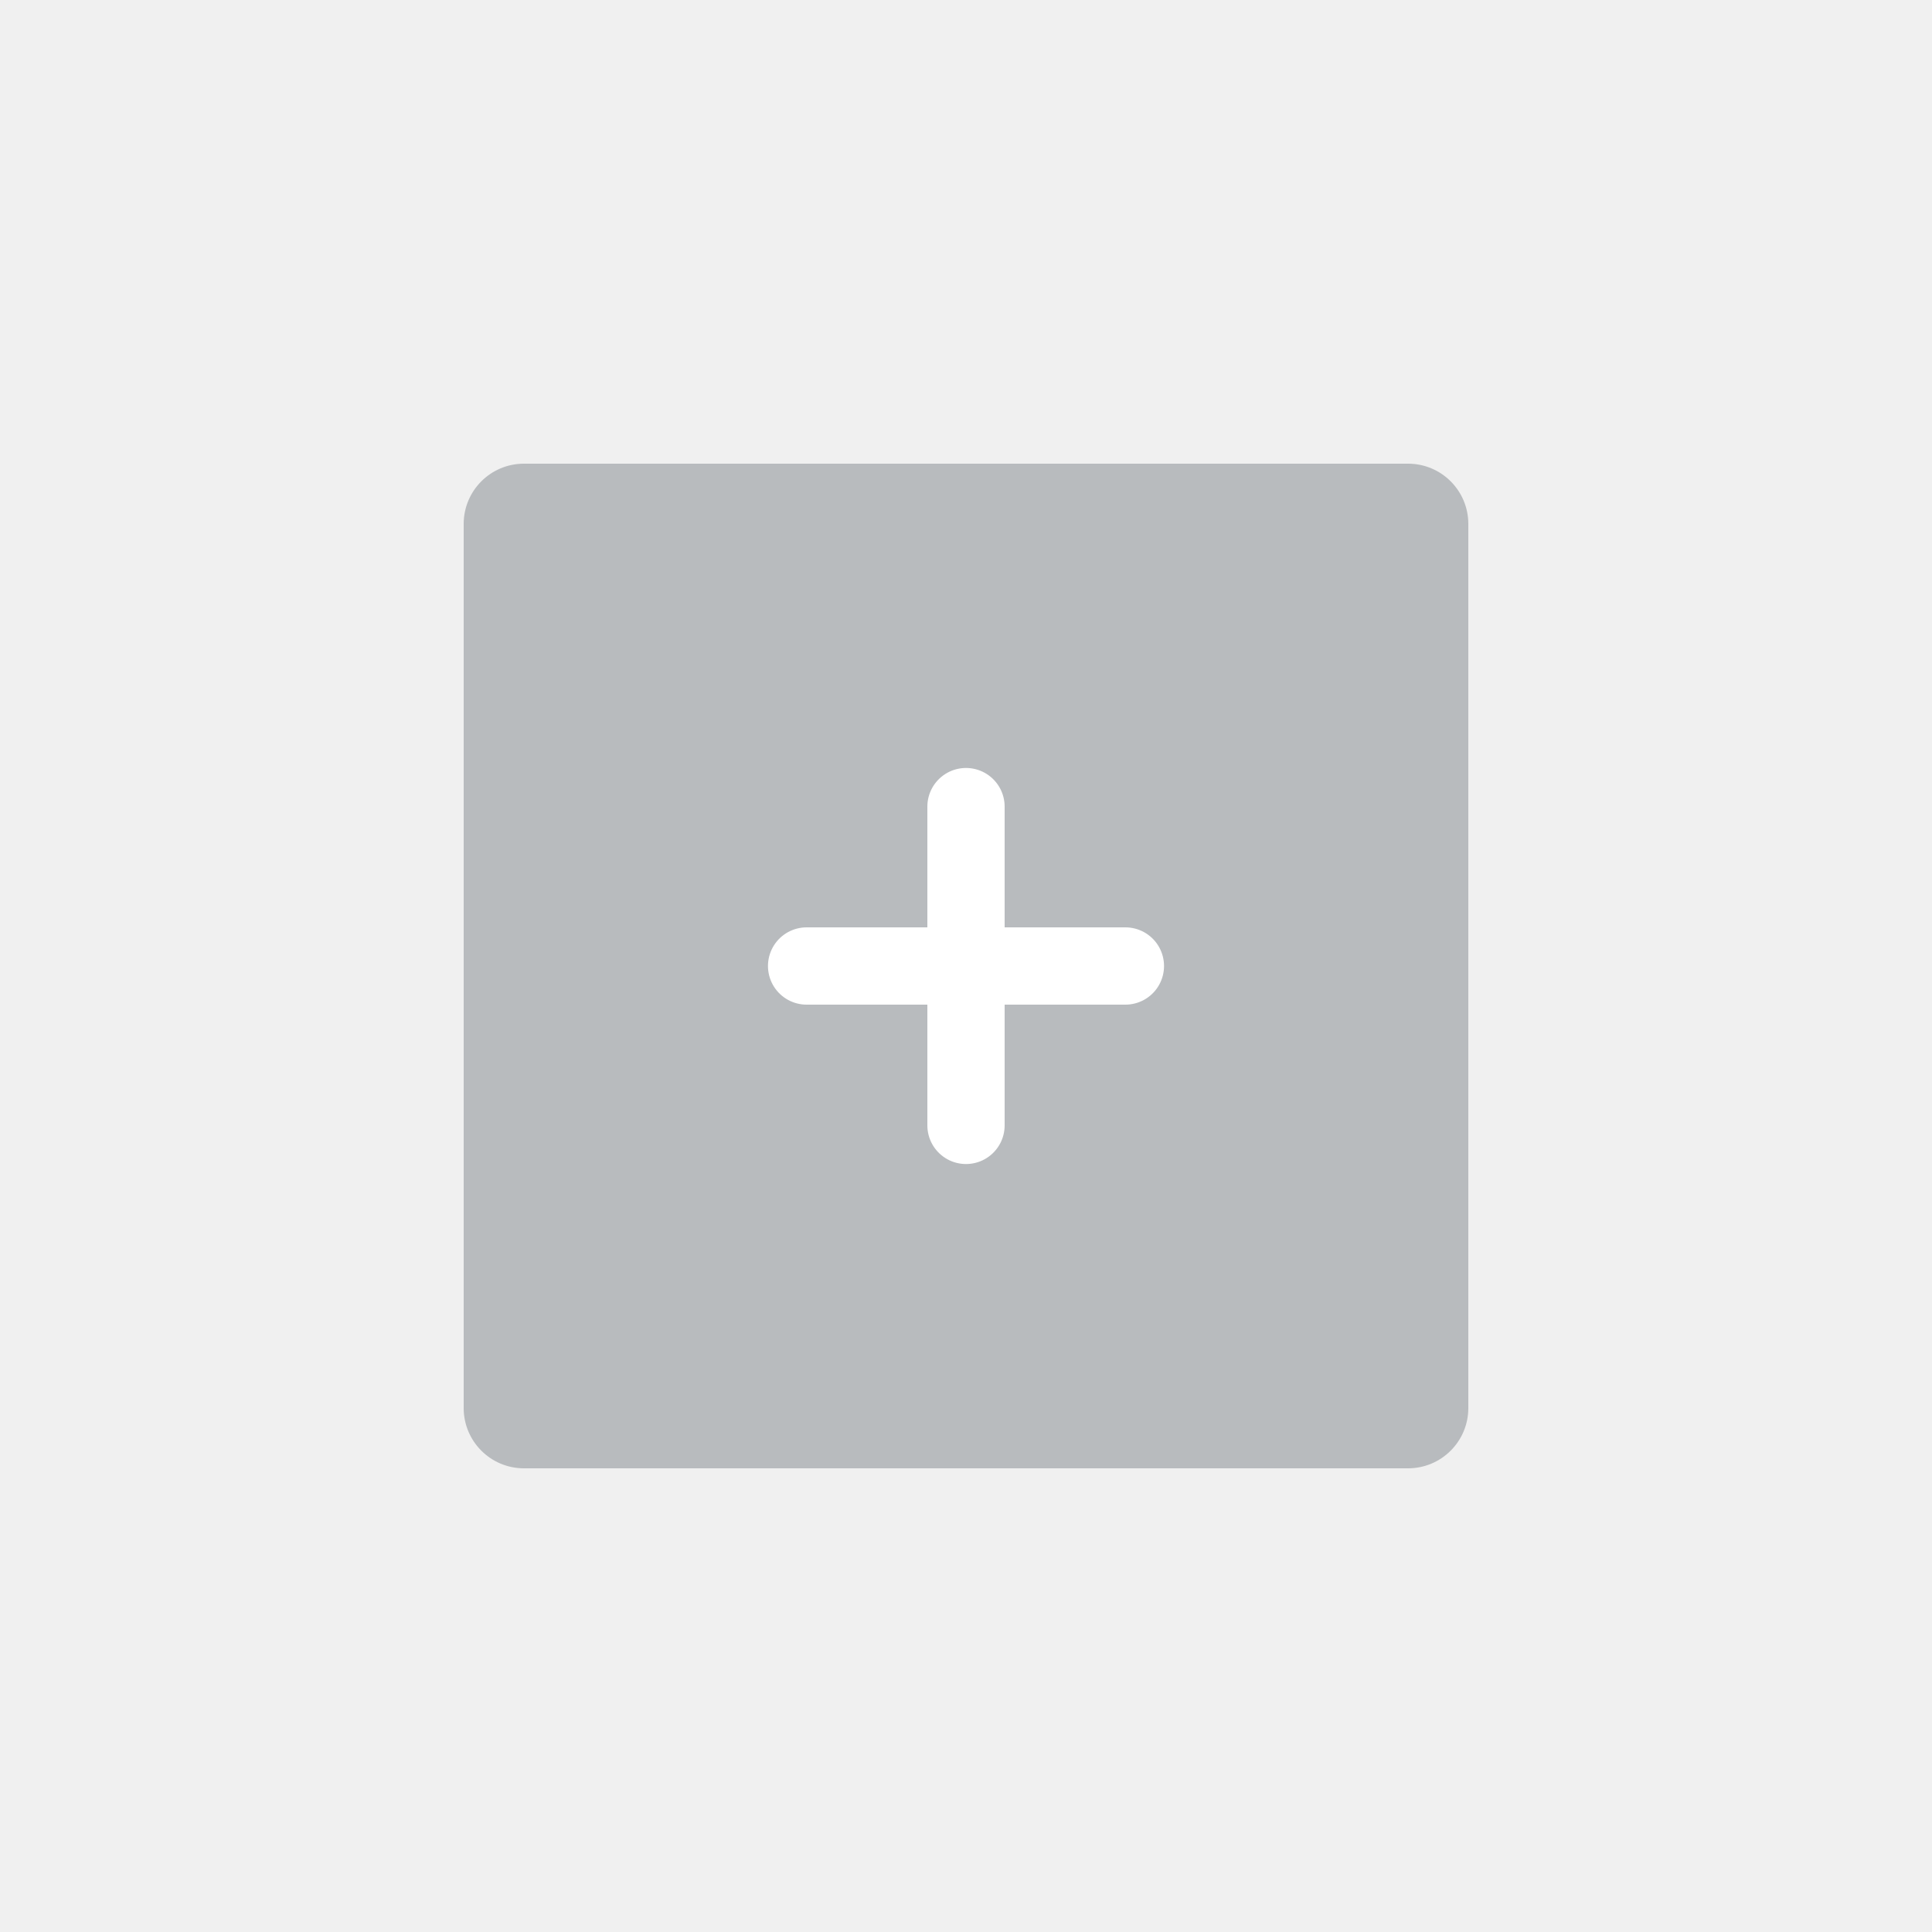
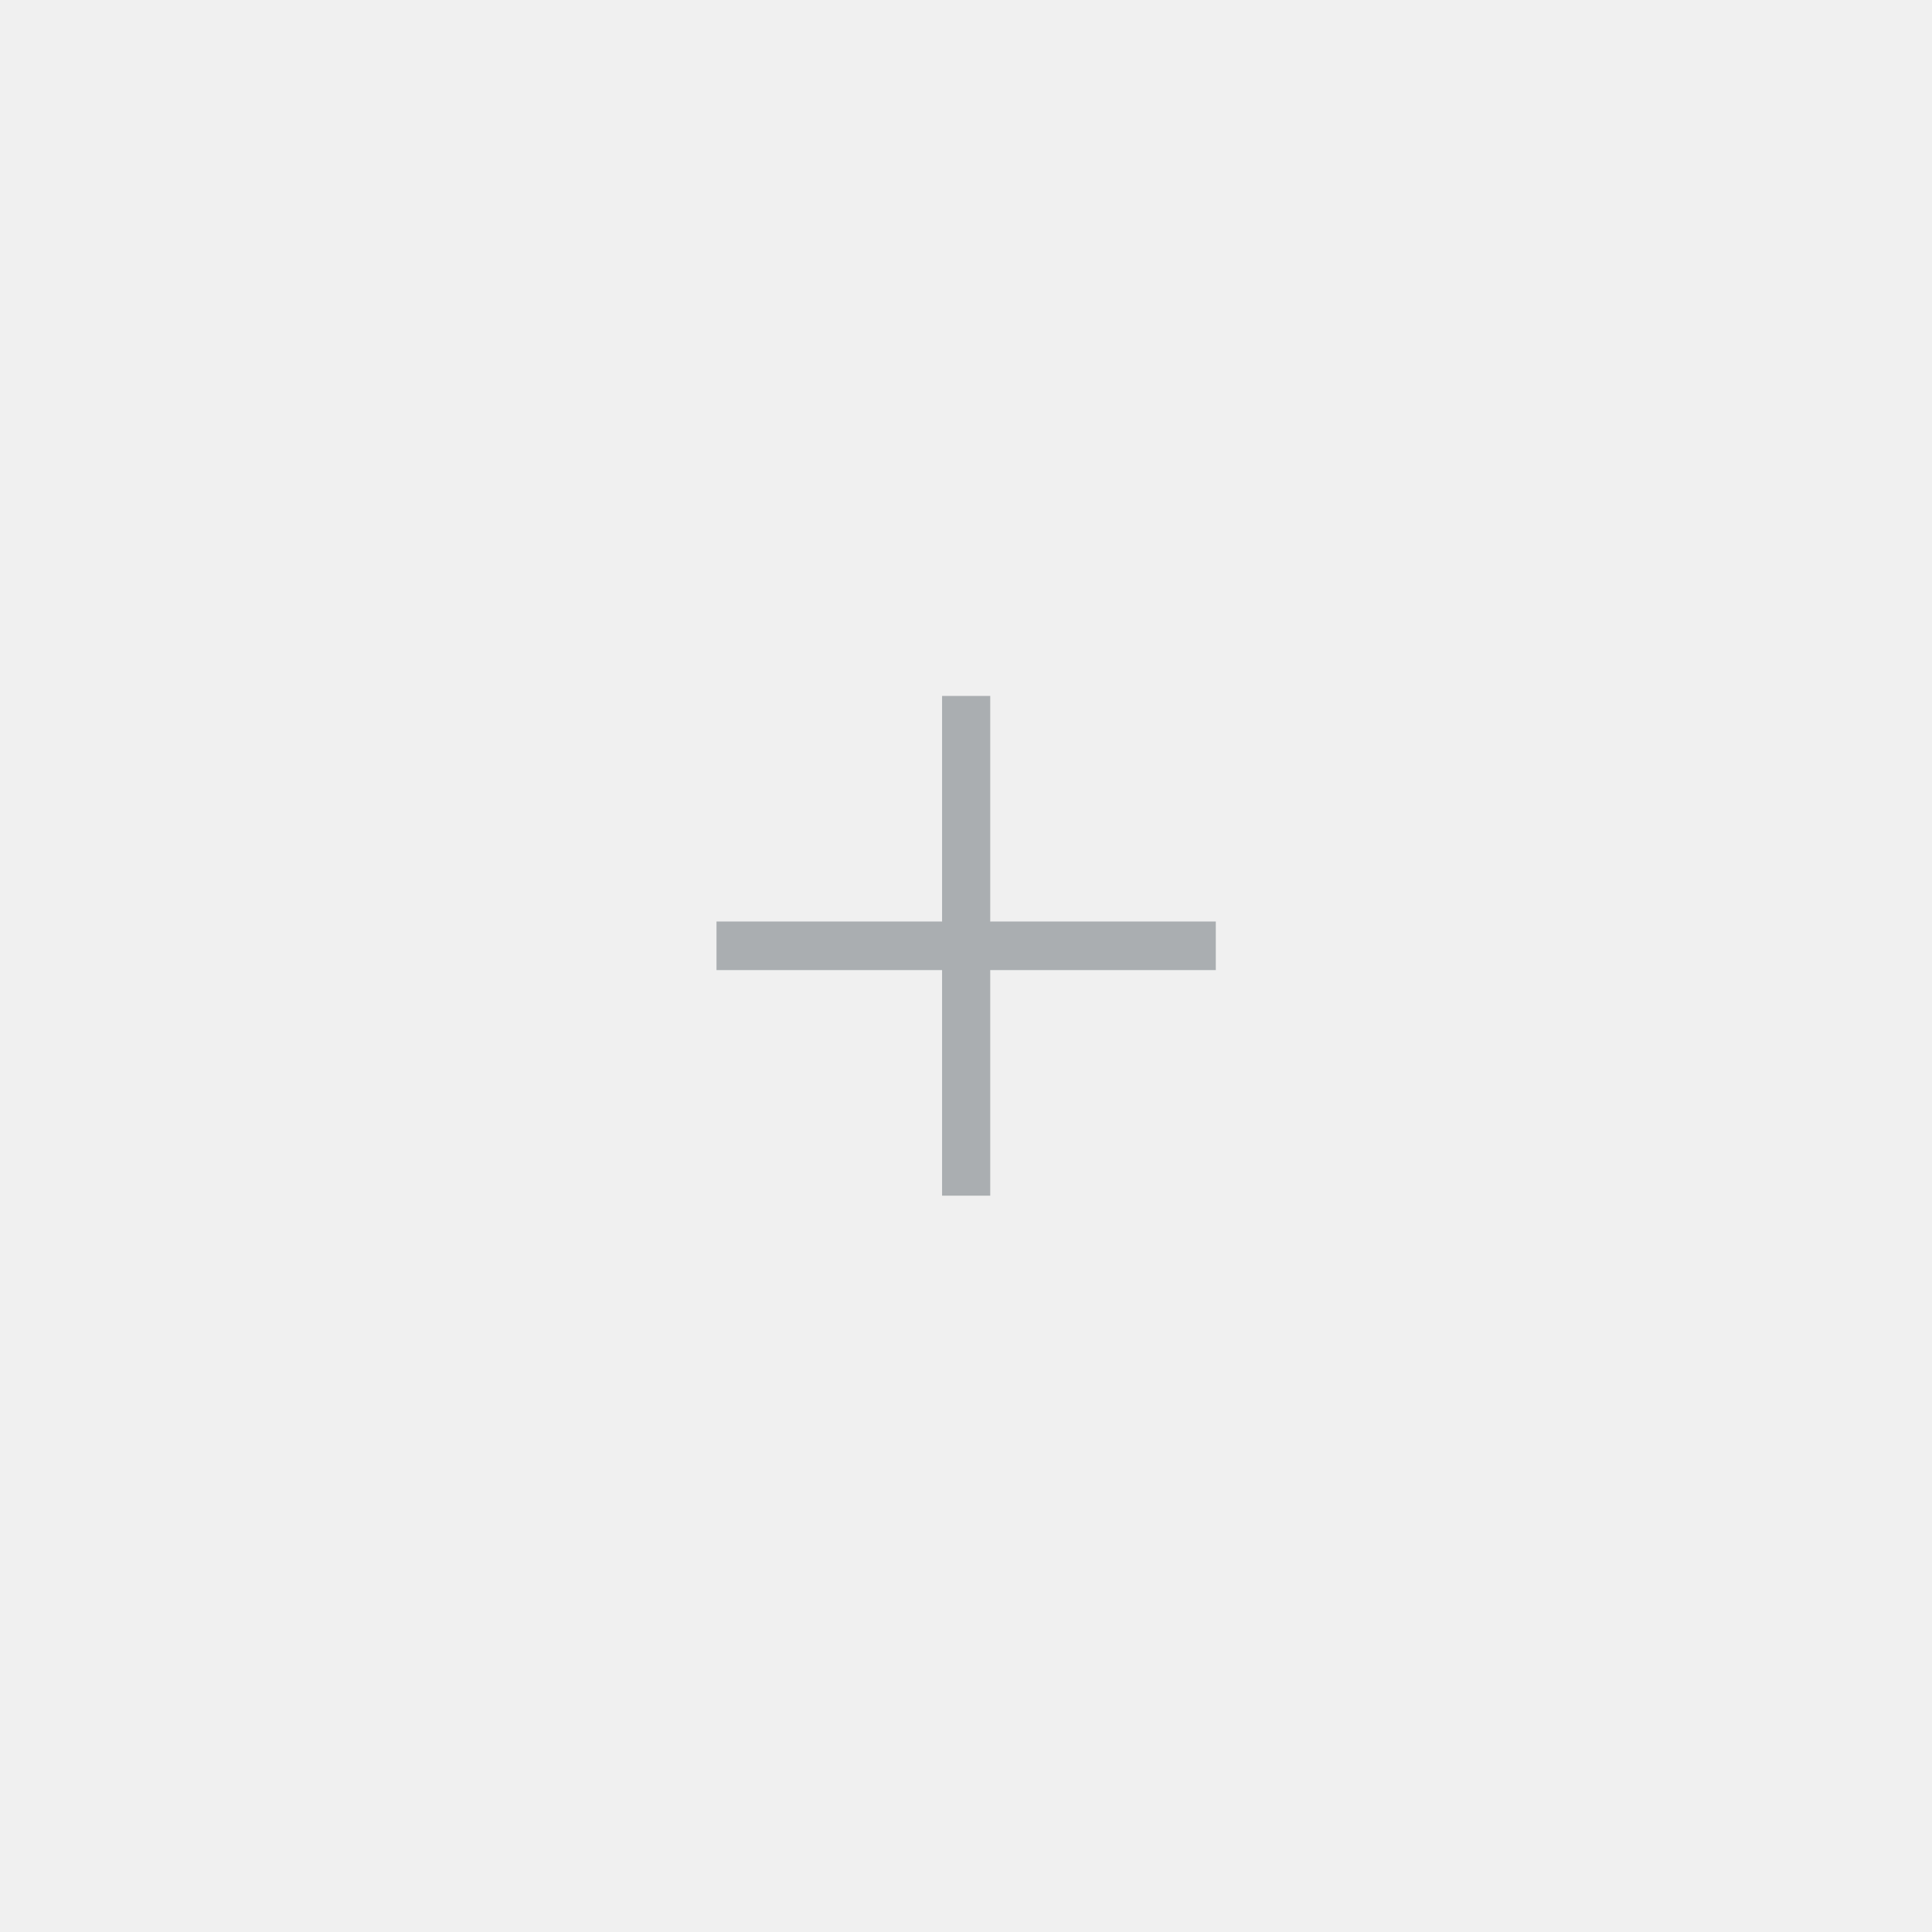
<svg xmlns="http://www.w3.org/2000/svg" width="50" height="50" viewBox="0 0 50 50" fill="none">
-   <path d="M36.44 12H13.56C12.698 12 12 12.698 12 13.56V36.44C12 37.302 12.698 38 13.56 38H36.44C37.302 38 38 37.302 38 36.44V13.56C38 12.698 37.302 12 36.44 12Z" fill="#AAAEB1" fill-opacity="0.8" />
-   <path d="M25 20.875V29.125" stroke="white" stroke-width="2" stroke-linecap="round" stroke-linejoin="round" />
-   <path d="M20.875 25H29.125" stroke="white" stroke-width="2" stroke-linecap="round" stroke-linejoin="round" />
+   <path d="M24.381 30.944V18.011H25.627V30.944H24.381ZM18.543 25.106V23.849H31.465V25.106H18.543Z" fill="#AAAEB1" />
</svg>
